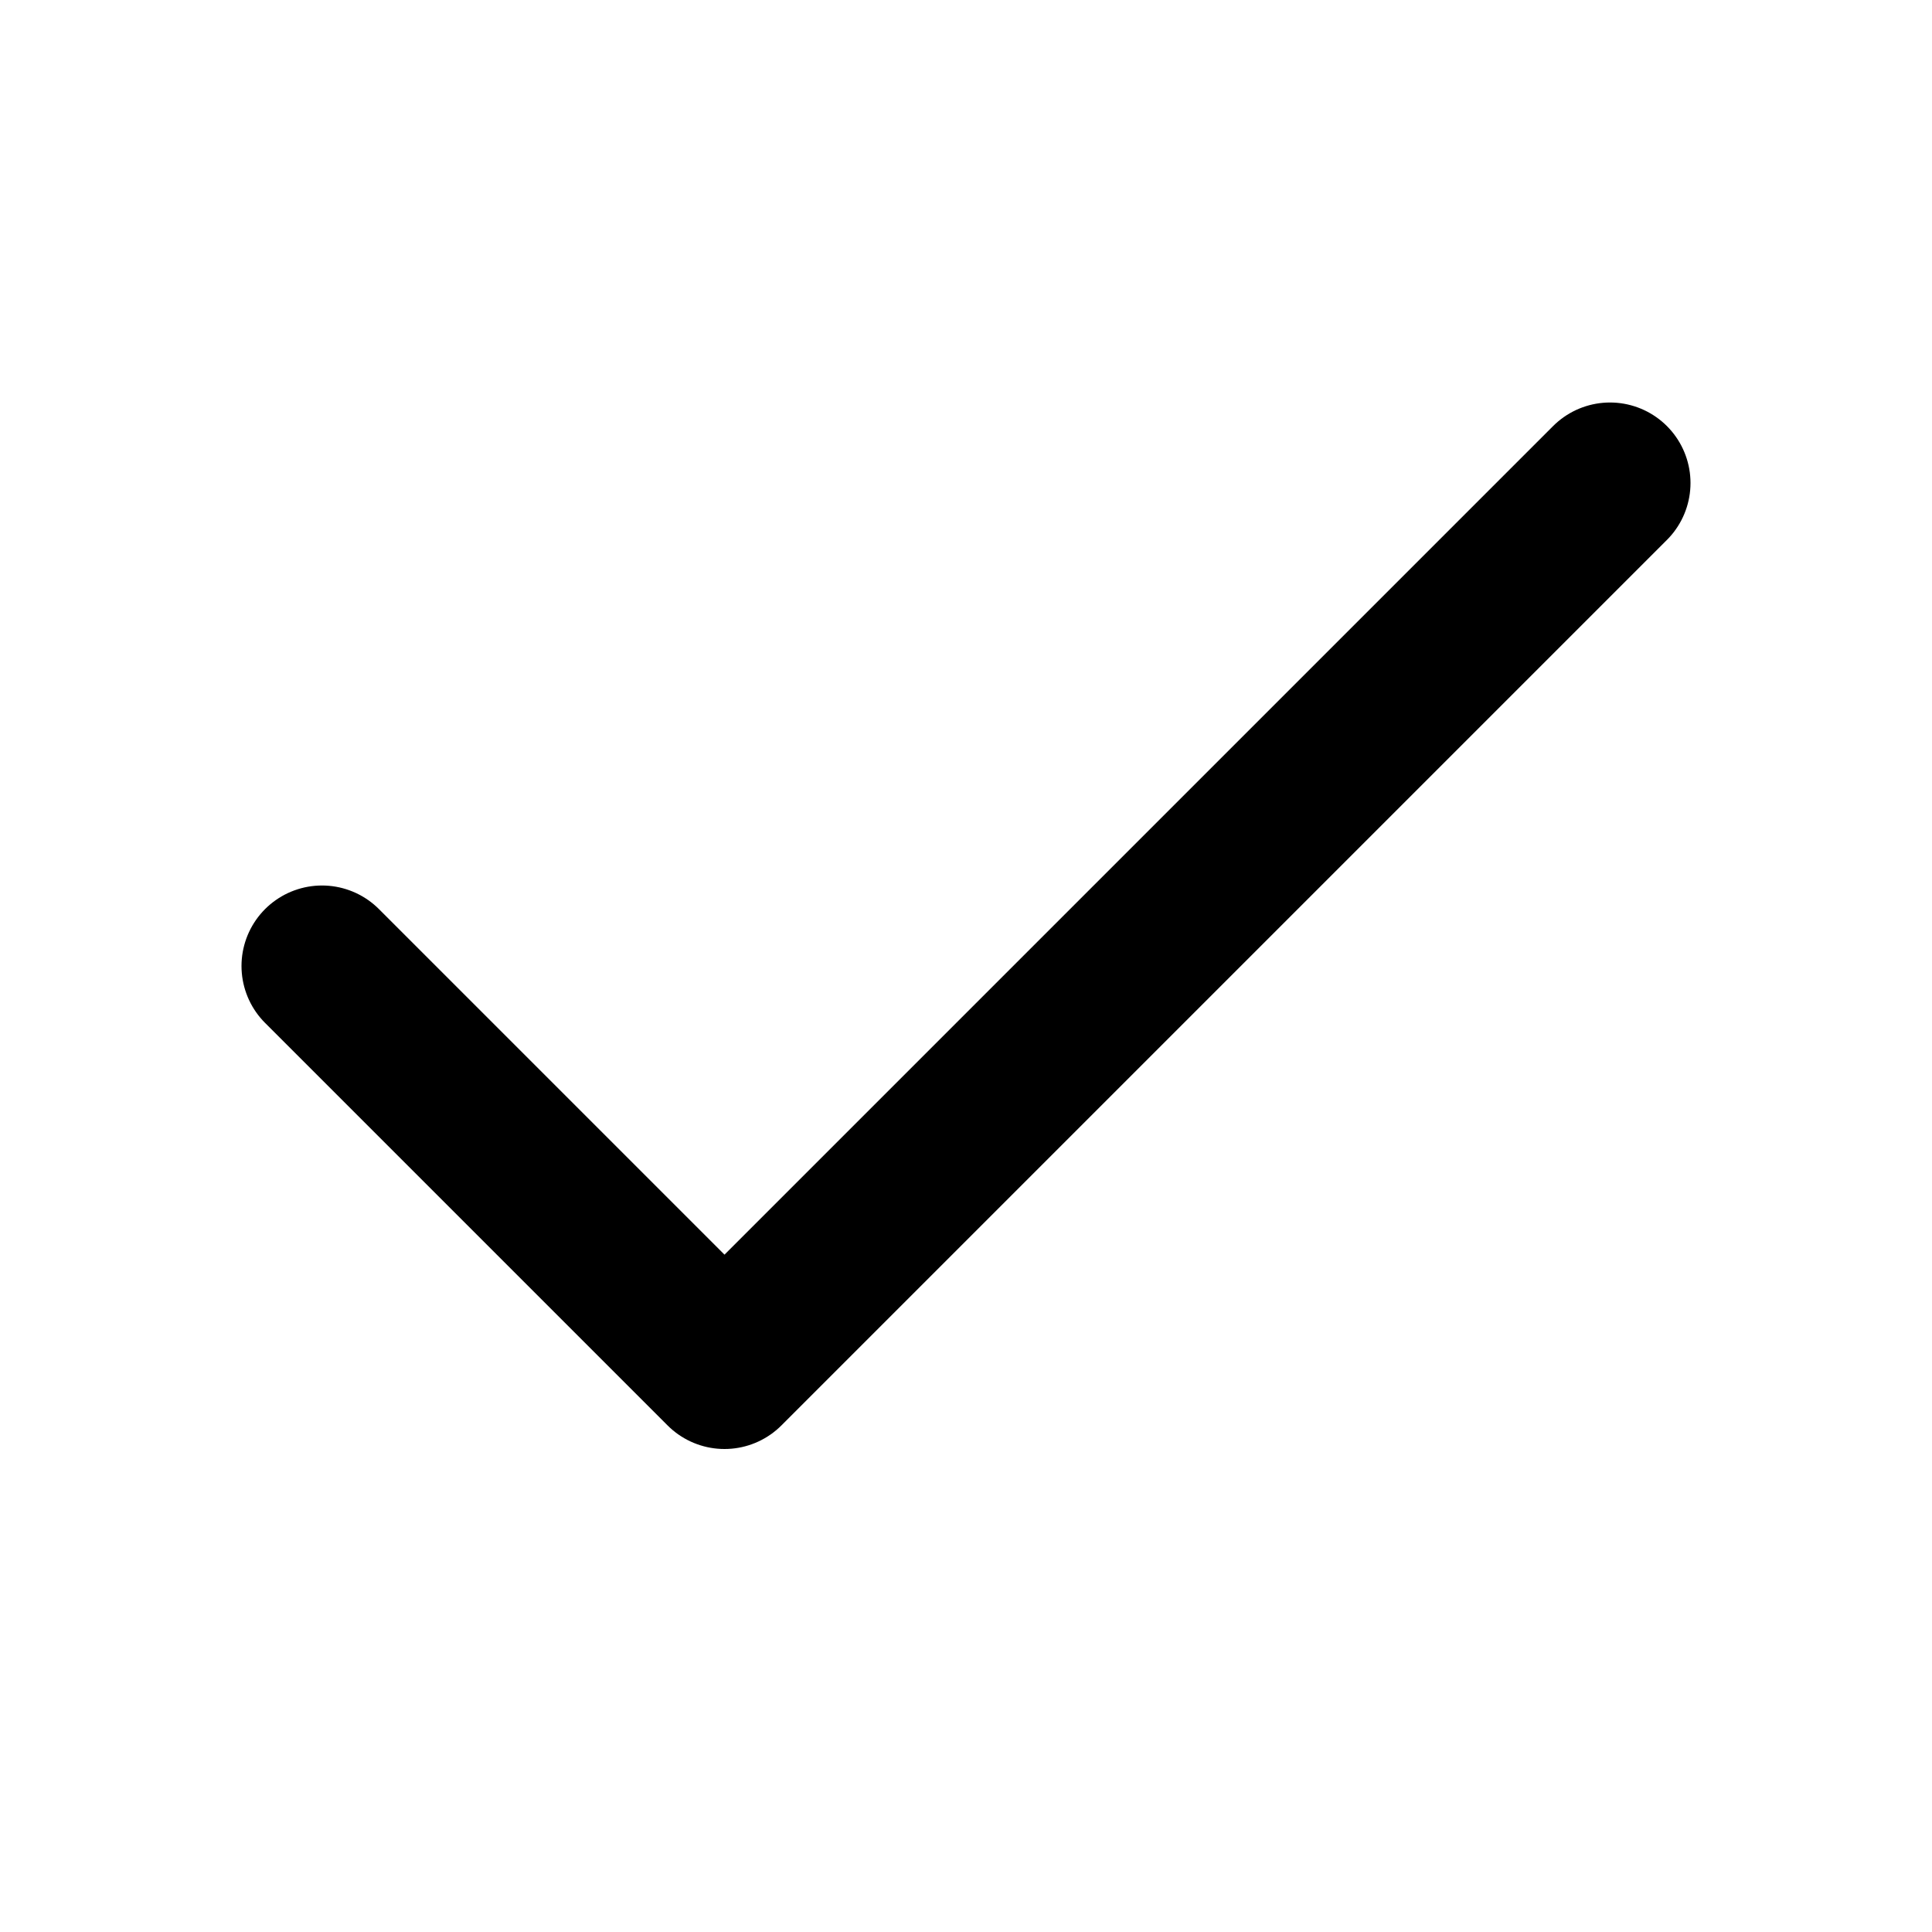
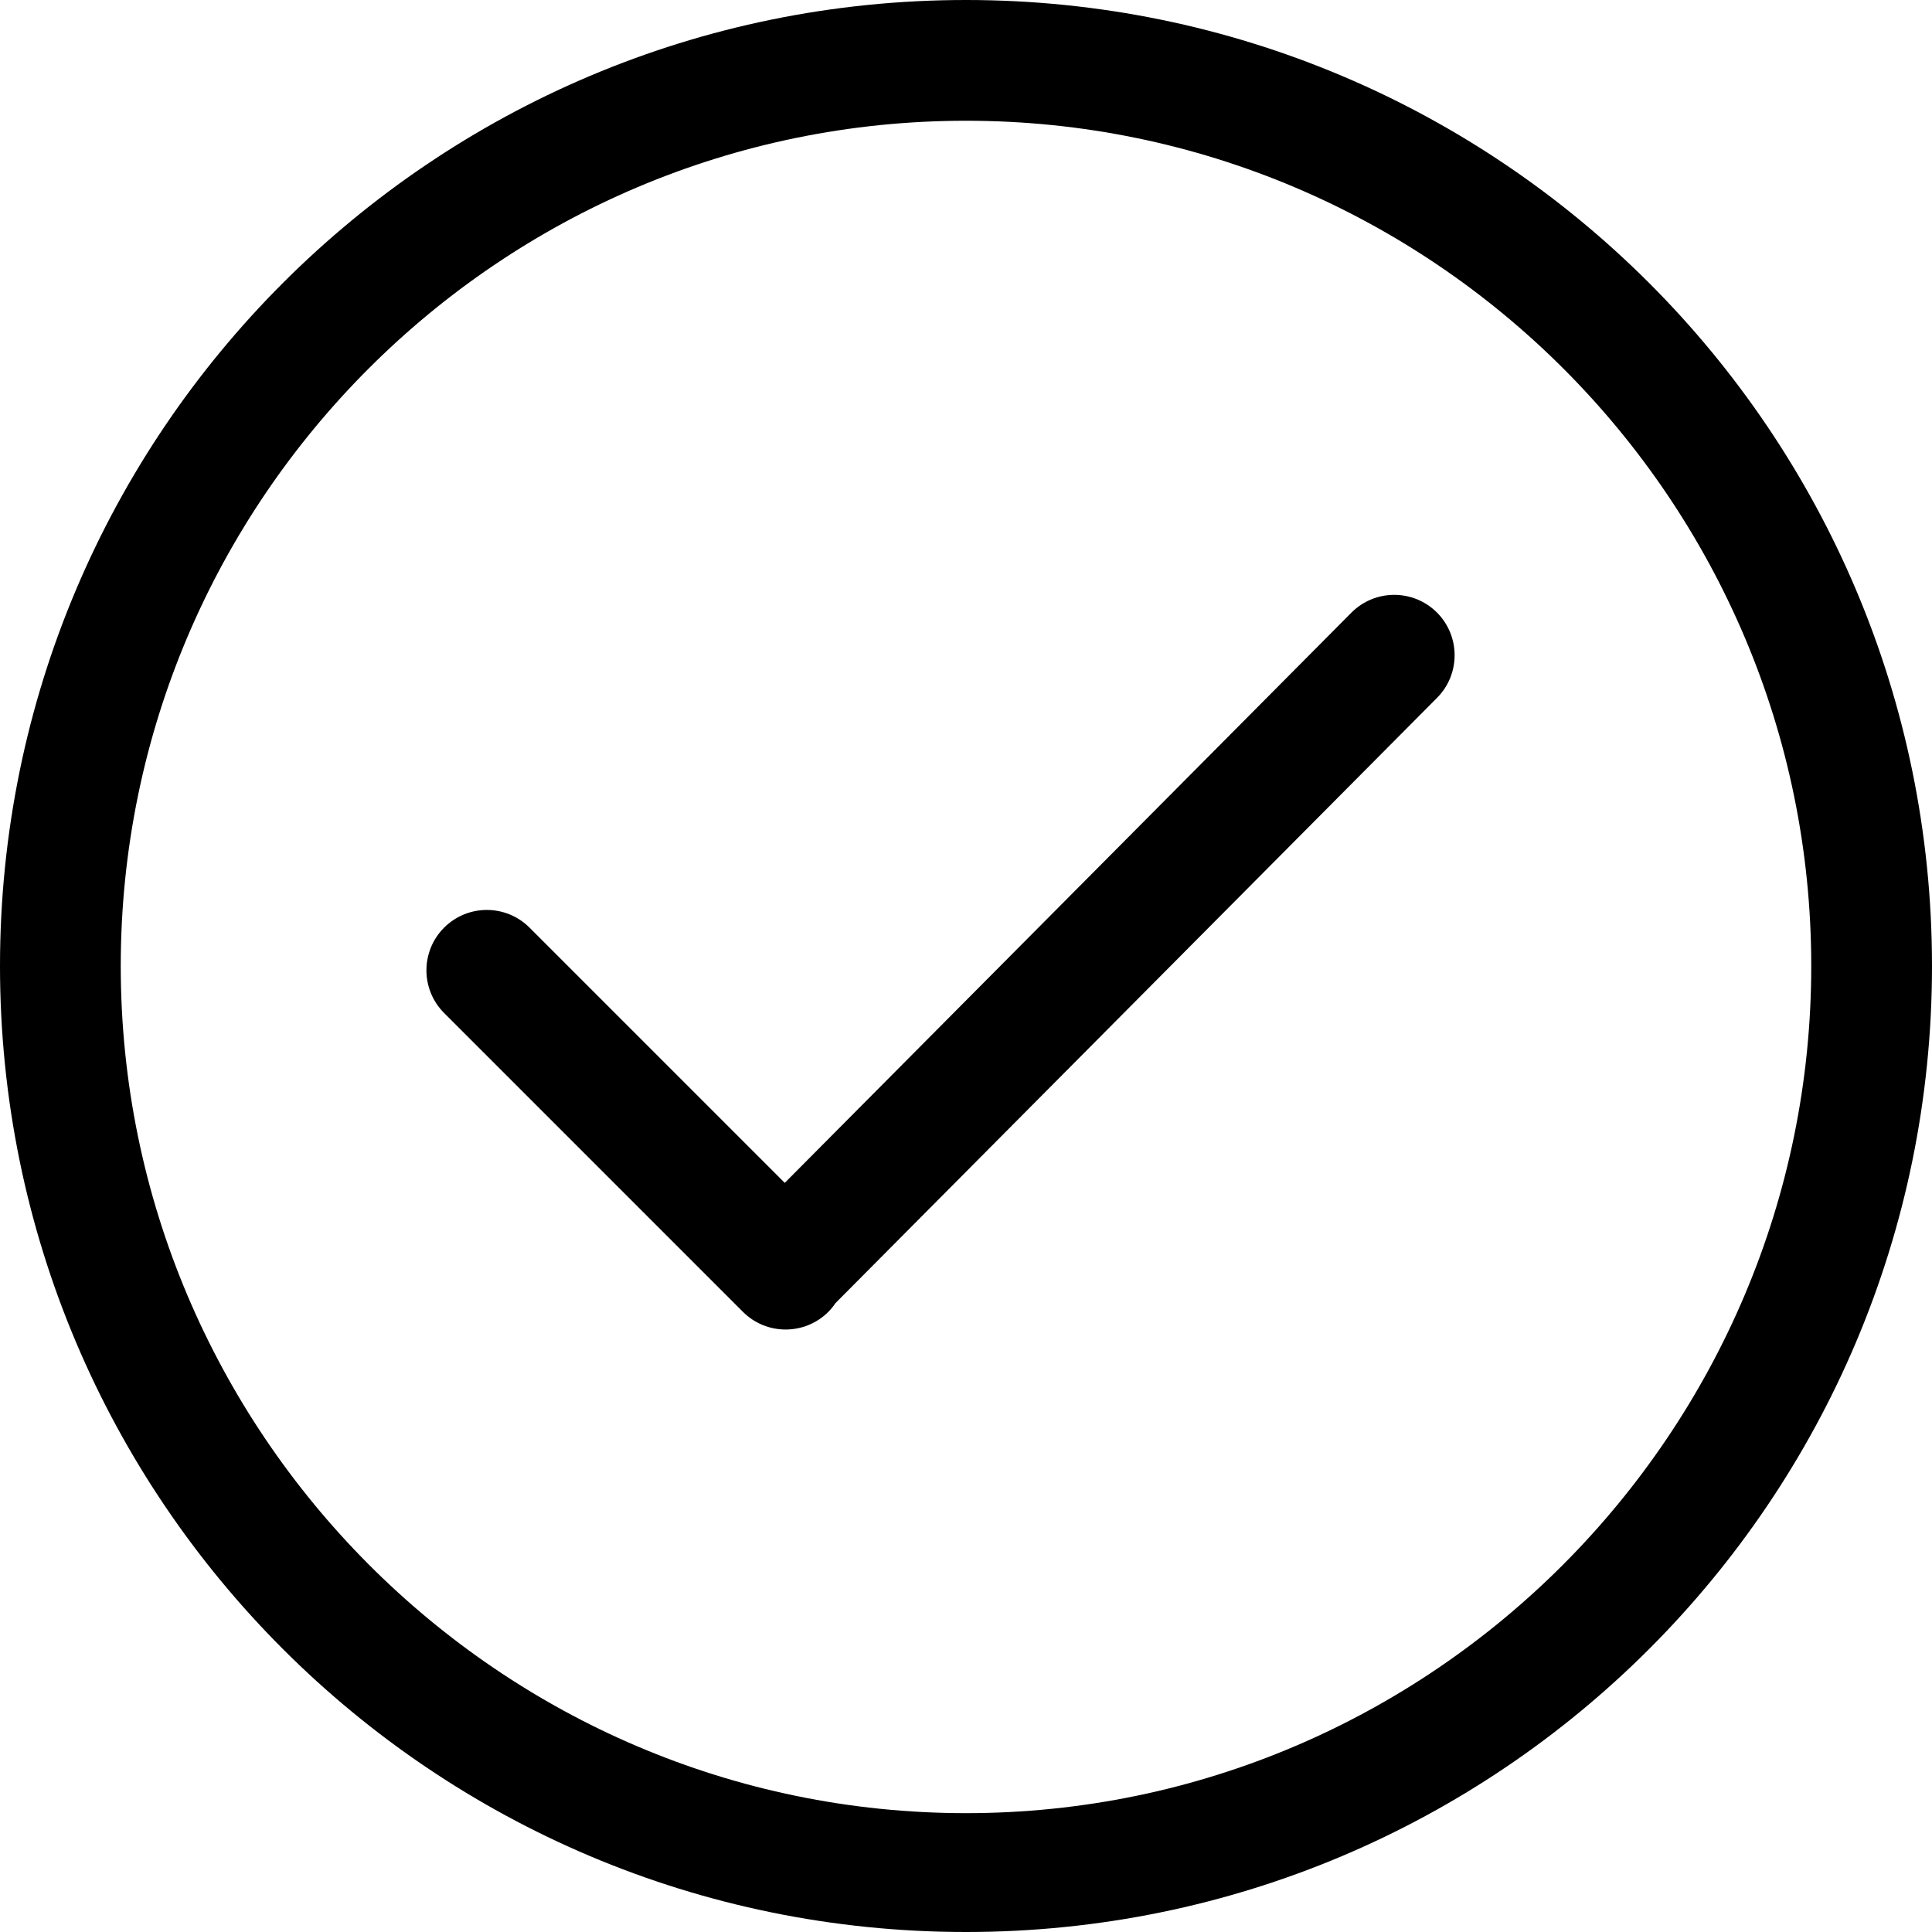
- <svg class="svg-icon" viewBox="0 0 24 24" width="24" height="24" fill="none" stroke="currentColor" stroke-width="2" stroke-linecap="round" stroke-linejoin="round">
-   <polyline points="20 6 9 17 4 12" />
+ <svg xmlns="http://www.w3.org/2000/svg" width="1em" height="1em" viewBox="0 0 1024 1024">
+   <path fill="currentColor" d="M512 0C229.232 0 0 229.232 0 512c0 282.784 229.232 512 512 512c282.784 0 512-229.216 512-512C1024 229.232 794.784 0 512 0m0 961.008c-247.024 0-448-201.984-448-449.01c0-247.024 200.976-448 448-448s448 200.977 448 448s-200.976 449.01-448 449.01m204.336-636.352L415.935 626.944l-135.28-135.28c-12.496-12.496-32.752-12.496-45.264 0c-12.496 12.496-12.496 32.752 0 45.248l158.384 158.4c12.496 12.48 32.752 12.48 45.264 0c1.44-1.44 2.673-3.009 3.793-4.64l318.784-320.753c12.48-12.496 12.48-32.752 0-45.263c-12.512-12.496-32.768-12.496-45.28 0" />
</svg>
